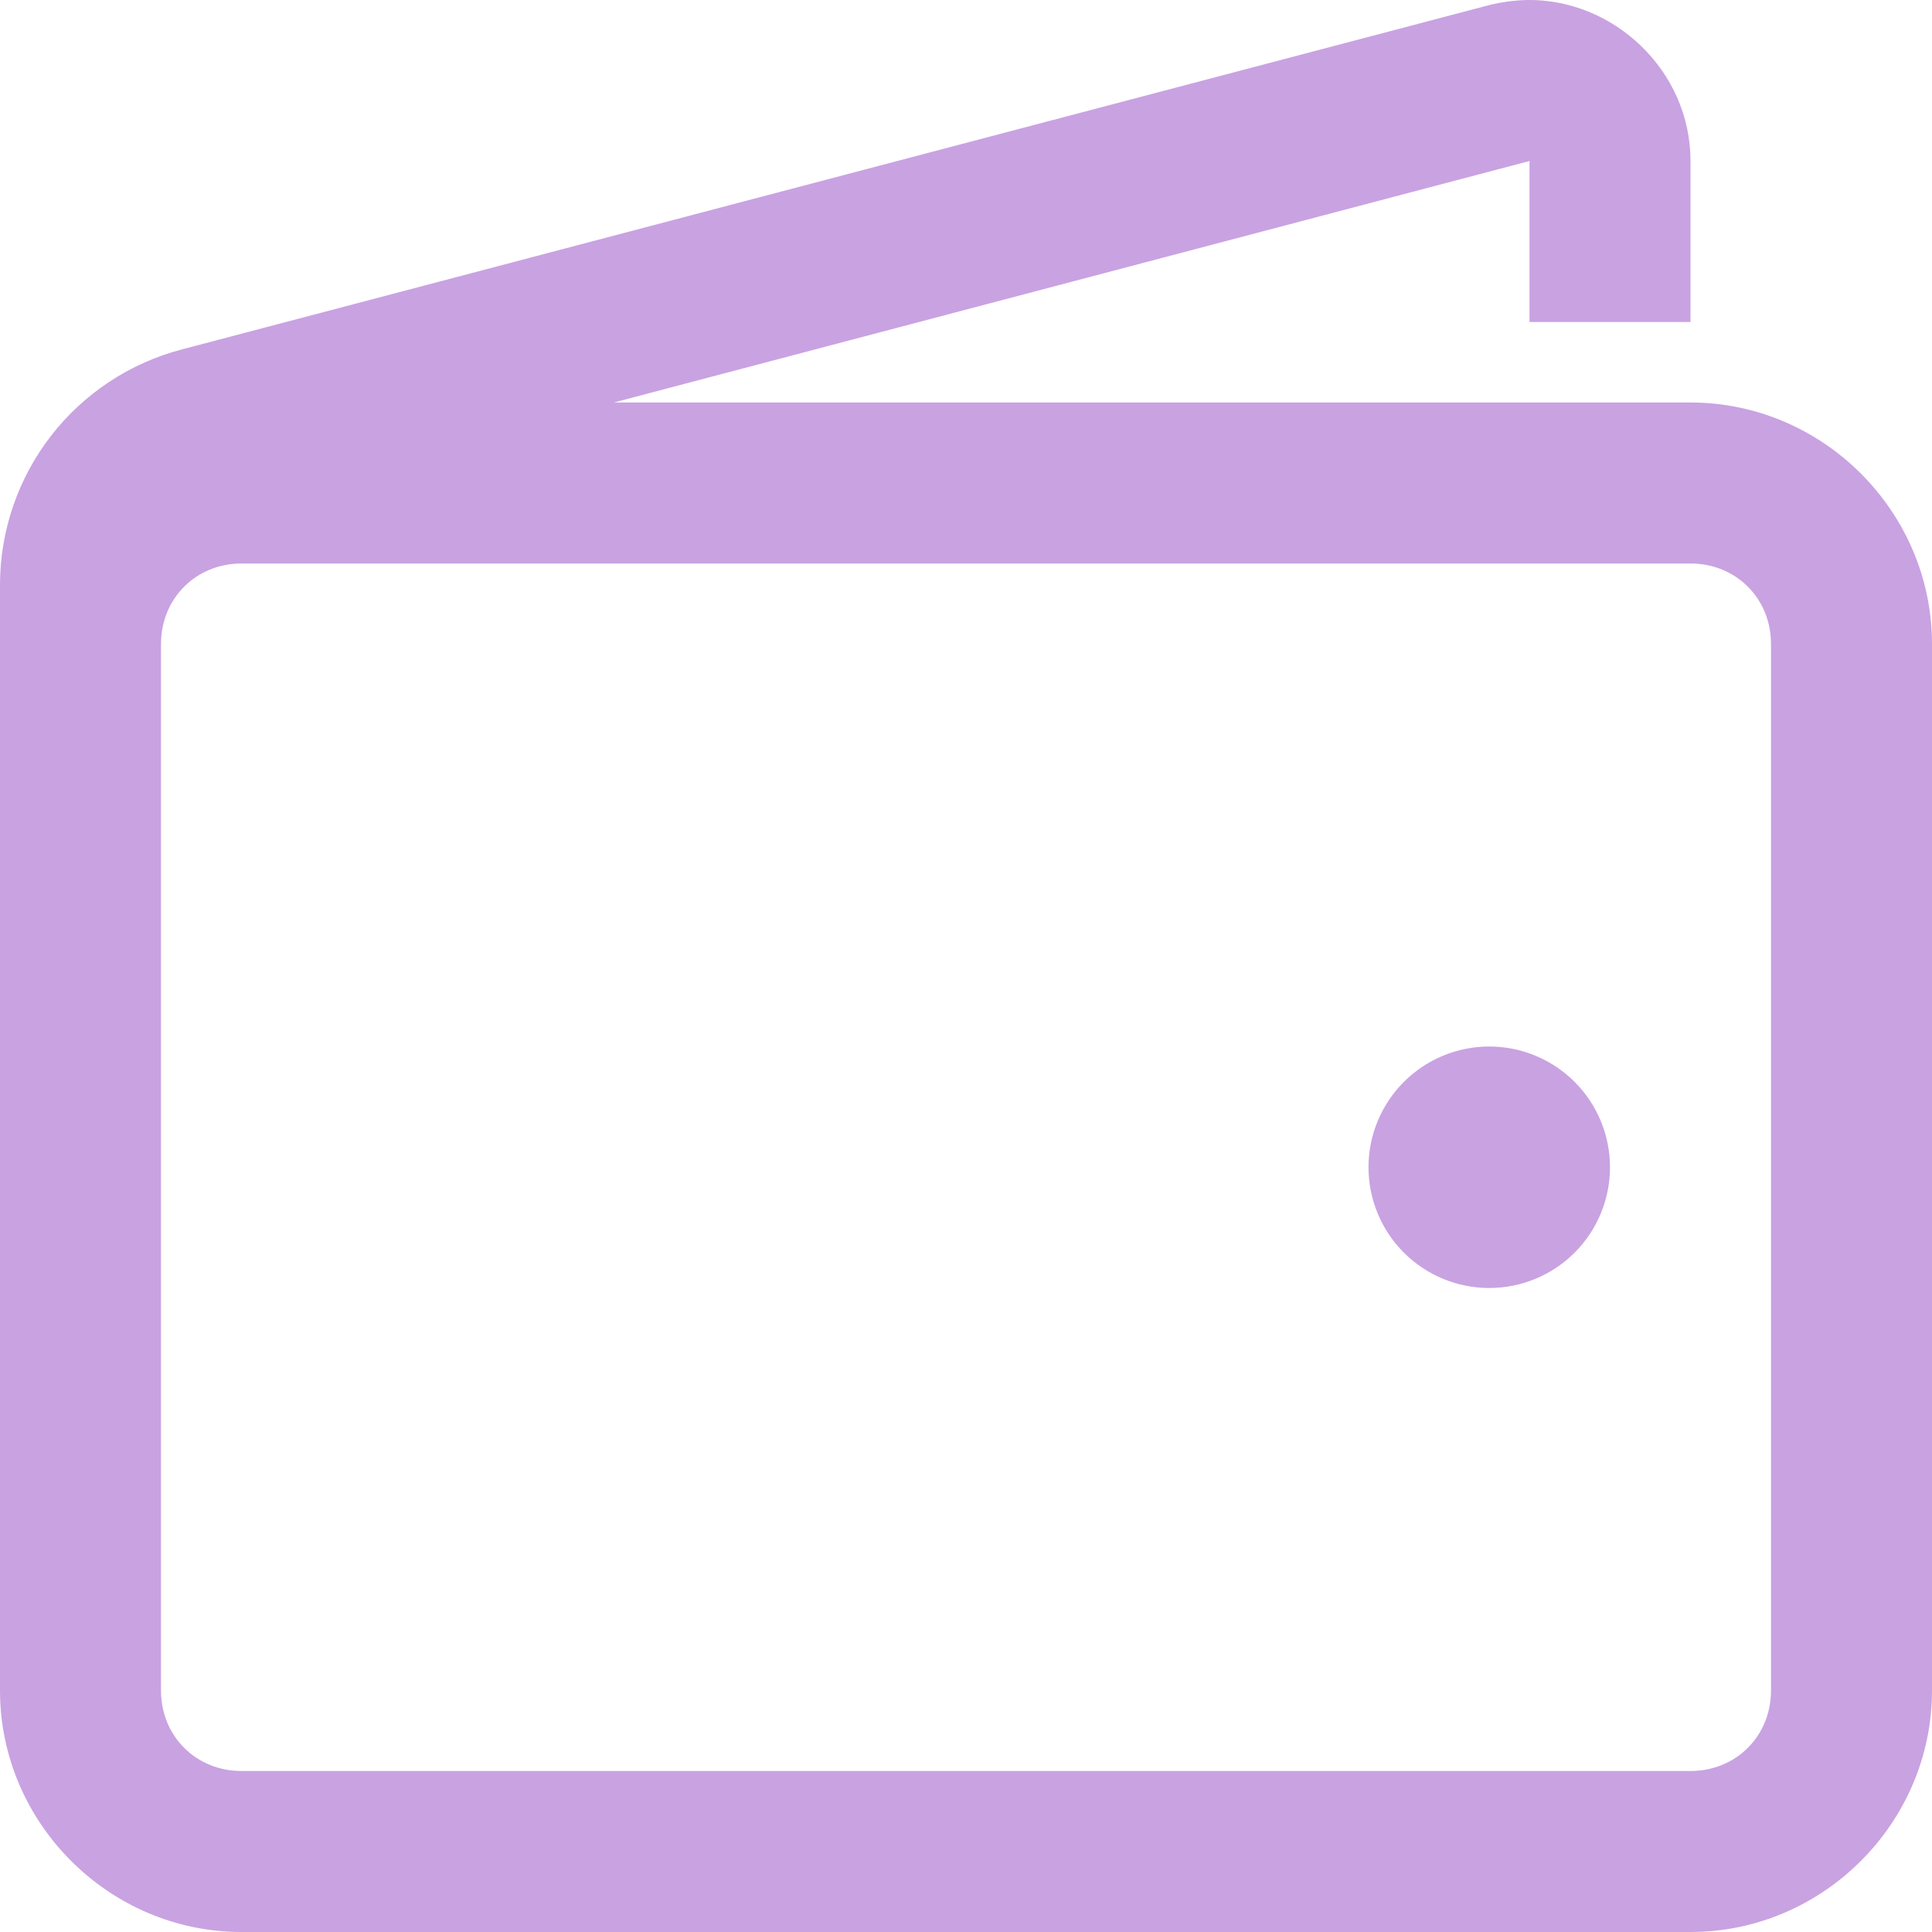
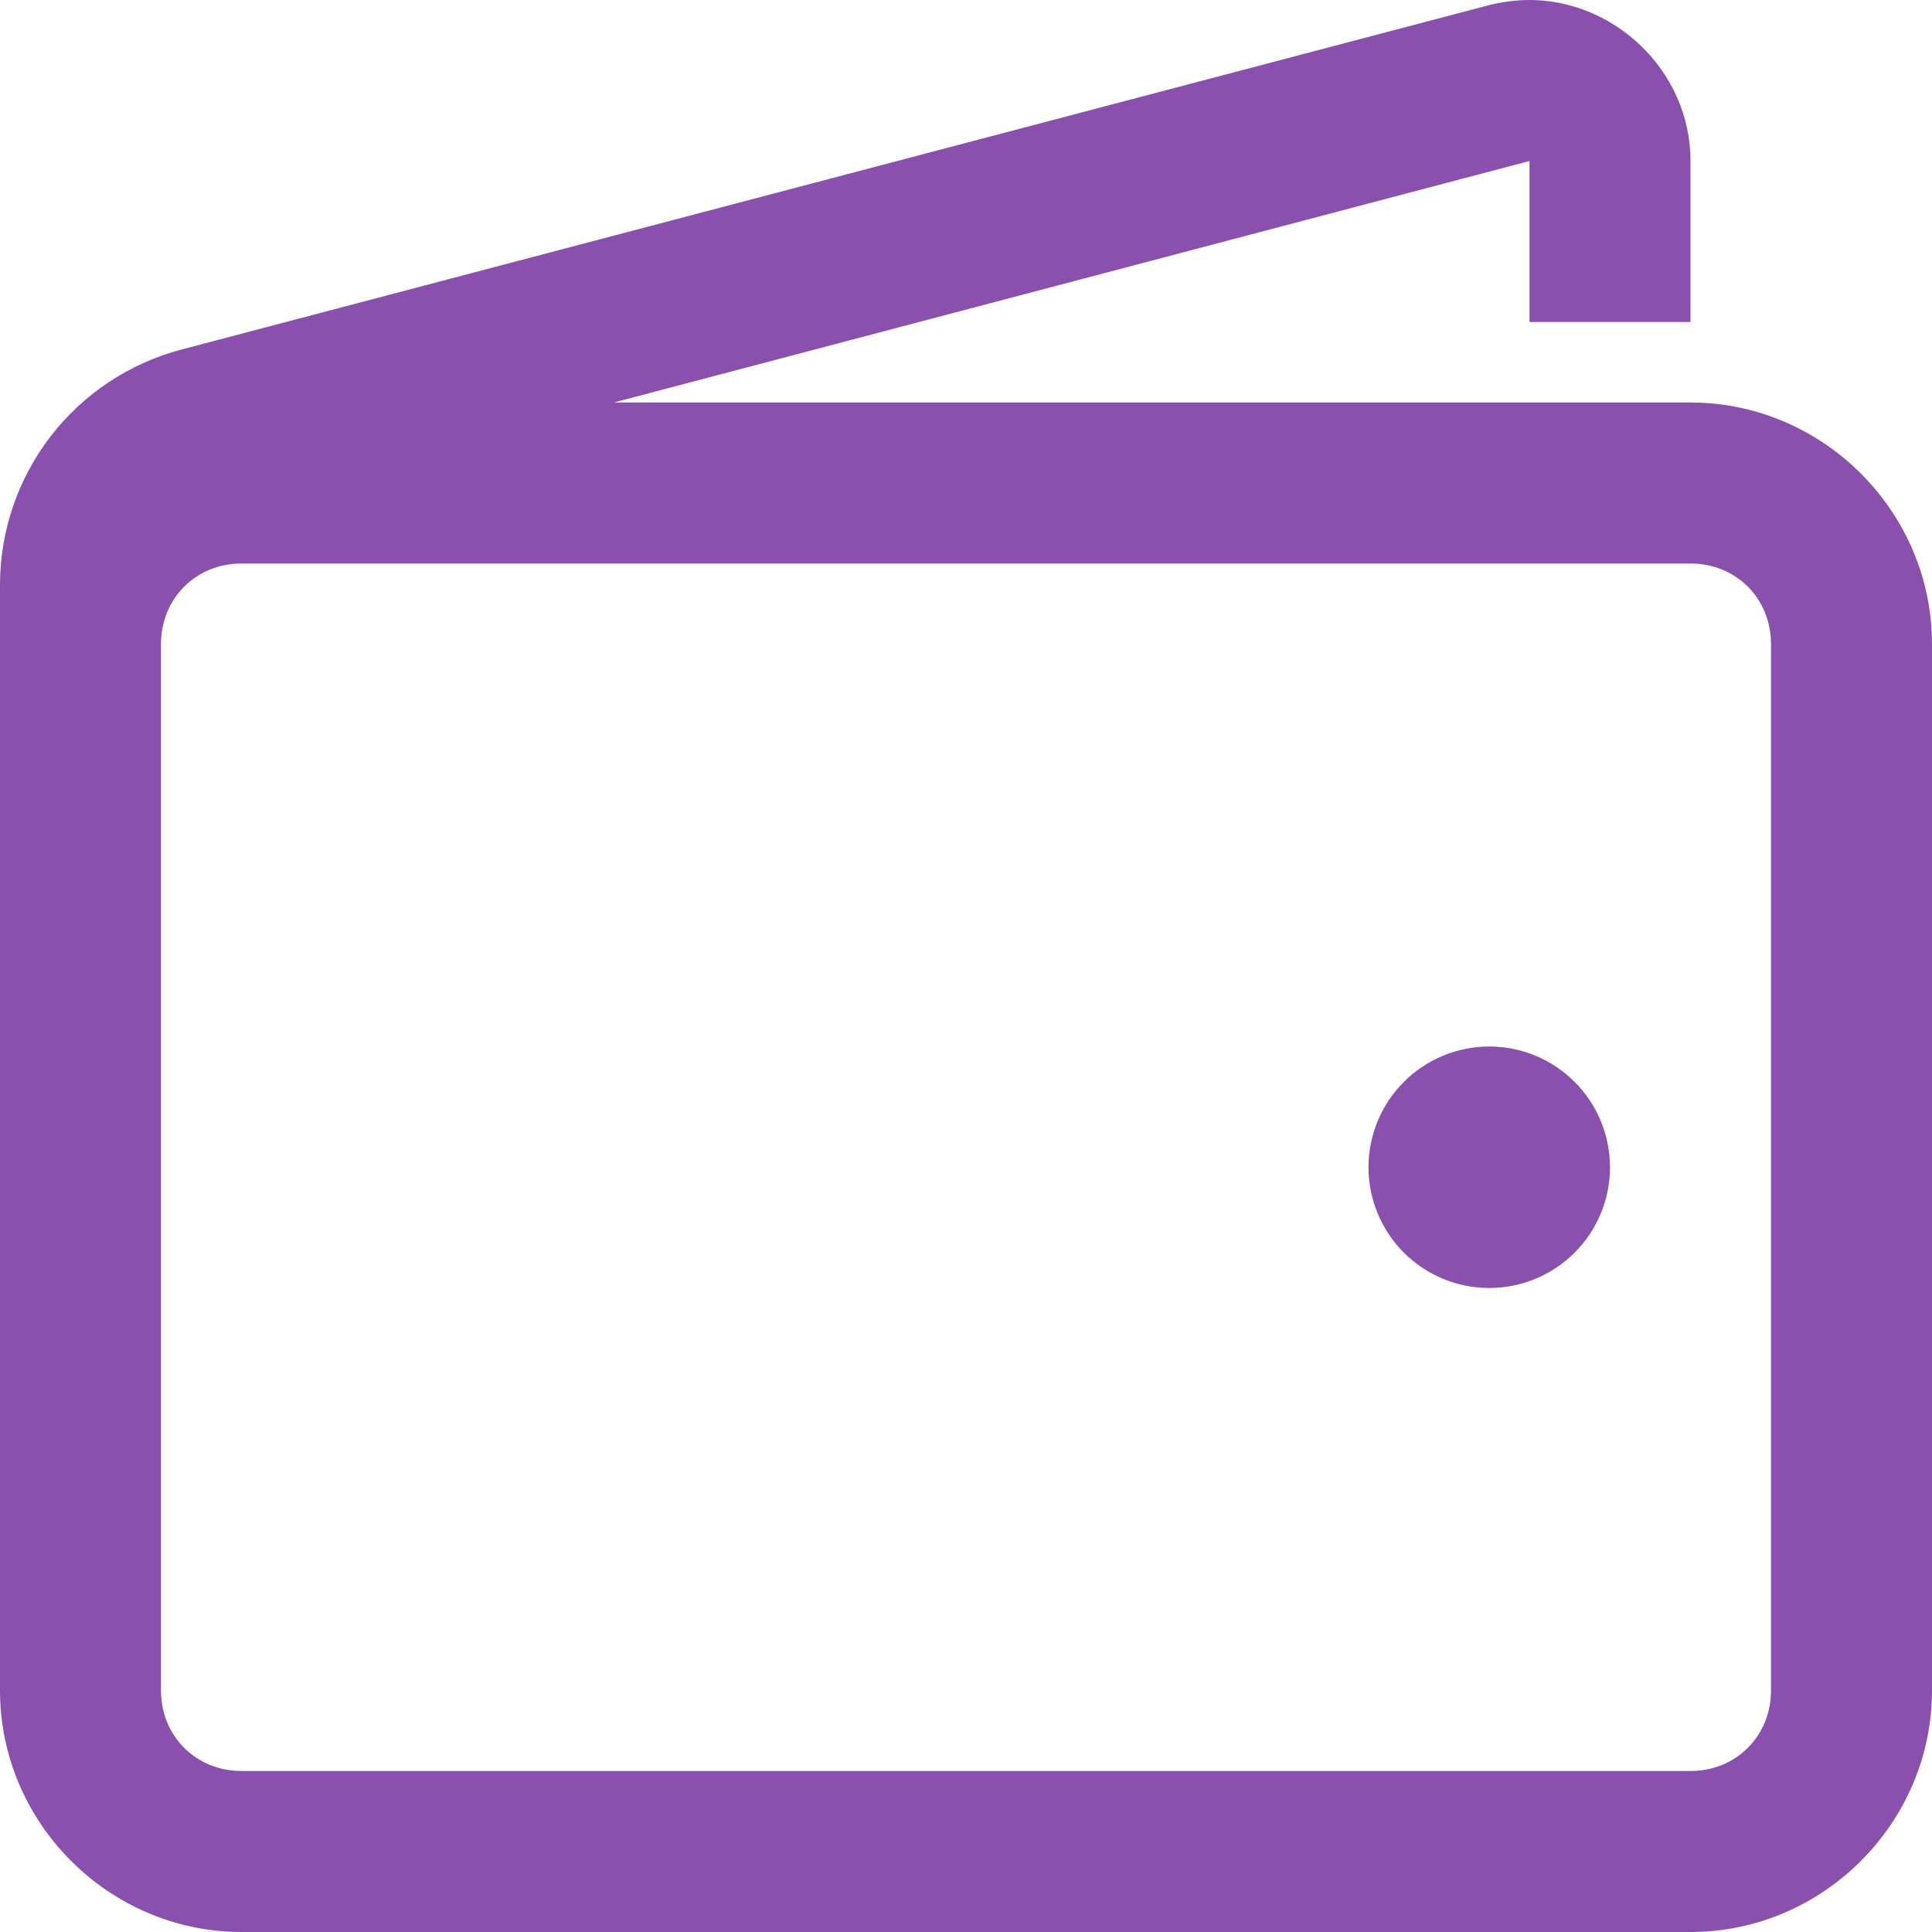
<svg xmlns="http://www.w3.org/2000/svg" width="48" height="48" viewBox="0 0 48 48" fill="none">
-   <path d="M37.938 0C37.622 0.008 37.307 0.05 37 0.126L4.5 8.686C3.215 9.027 2.079 9.78 1.265 10.831C0.452 11.882 0.007 13.172 0 14.5V42C0 45.29 2.71 48 6 48H42C45.29 48 48 45.29 48 42V16C48 12.71 45.29 10 42 10H15.25L38 4V8H42V4C42 1.75 40.086 -0.032 37.938 0ZM6 14H42C43.132 14 44 14.868 44 16V42C44 43.132 43.132 44 42 44H6C4.868 44 4 43.132 4 42V16C4 14.868 4.868 14 6 14ZM37 26C36.204 26 35.441 26.317 34.879 26.879C34.316 27.442 34 28.205 34 29C34 29.796 34.316 30.559 34.879 31.122C35.441 31.684 36.204 32 37 32C37.796 32 38.559 31.684 39.121 31.122C39.684 30.559 40 29.796 40 29C40 28.205 39.684 27.442 39.121 26.879C38.559 26.317 37.796 26 37 26Z" fill="#C9A2E2" />
+   <path d="M37.938 0C37.622 0.008 37.307 0.05 37 0.126L4.5 8.686C3.215 9.027 2.079 9.78 1.265 10.831C0.452 11.882 0.007 13.172 0 14.5V42C0 45.29 2.71 48 6 48H42C45.29 48 48 45.29 48 42V16C48 12.71 45.29 10 42 10H15.25L38 4V8H42V4C42 1.75 40.086 -0.032 37.938 0ZM6 14H42C43.132 14 44 14.868 44 16V42C44 43.132 43.132 44 42 44H6C4.868 44 4 43.132 4 42V16C4 14.868 4.868 14 6 14ZM37 26C36.204 26 35.441 26.317 34.879 26.879C34.316 27.442 34 28.205 34 29C34 29.796 34.316 30.559 34.879 31.122C35.441 31.684 36.204 32 37 32C37.796 32 38.559 31.684 39.121 31.122C39.684 30.559 40 29.796 40 29C40 28.205 39.684 27.442 39.121 26.879C38.559 26.317 37.796 26 37 26Z" fill="#8951AD" />
</svg>
